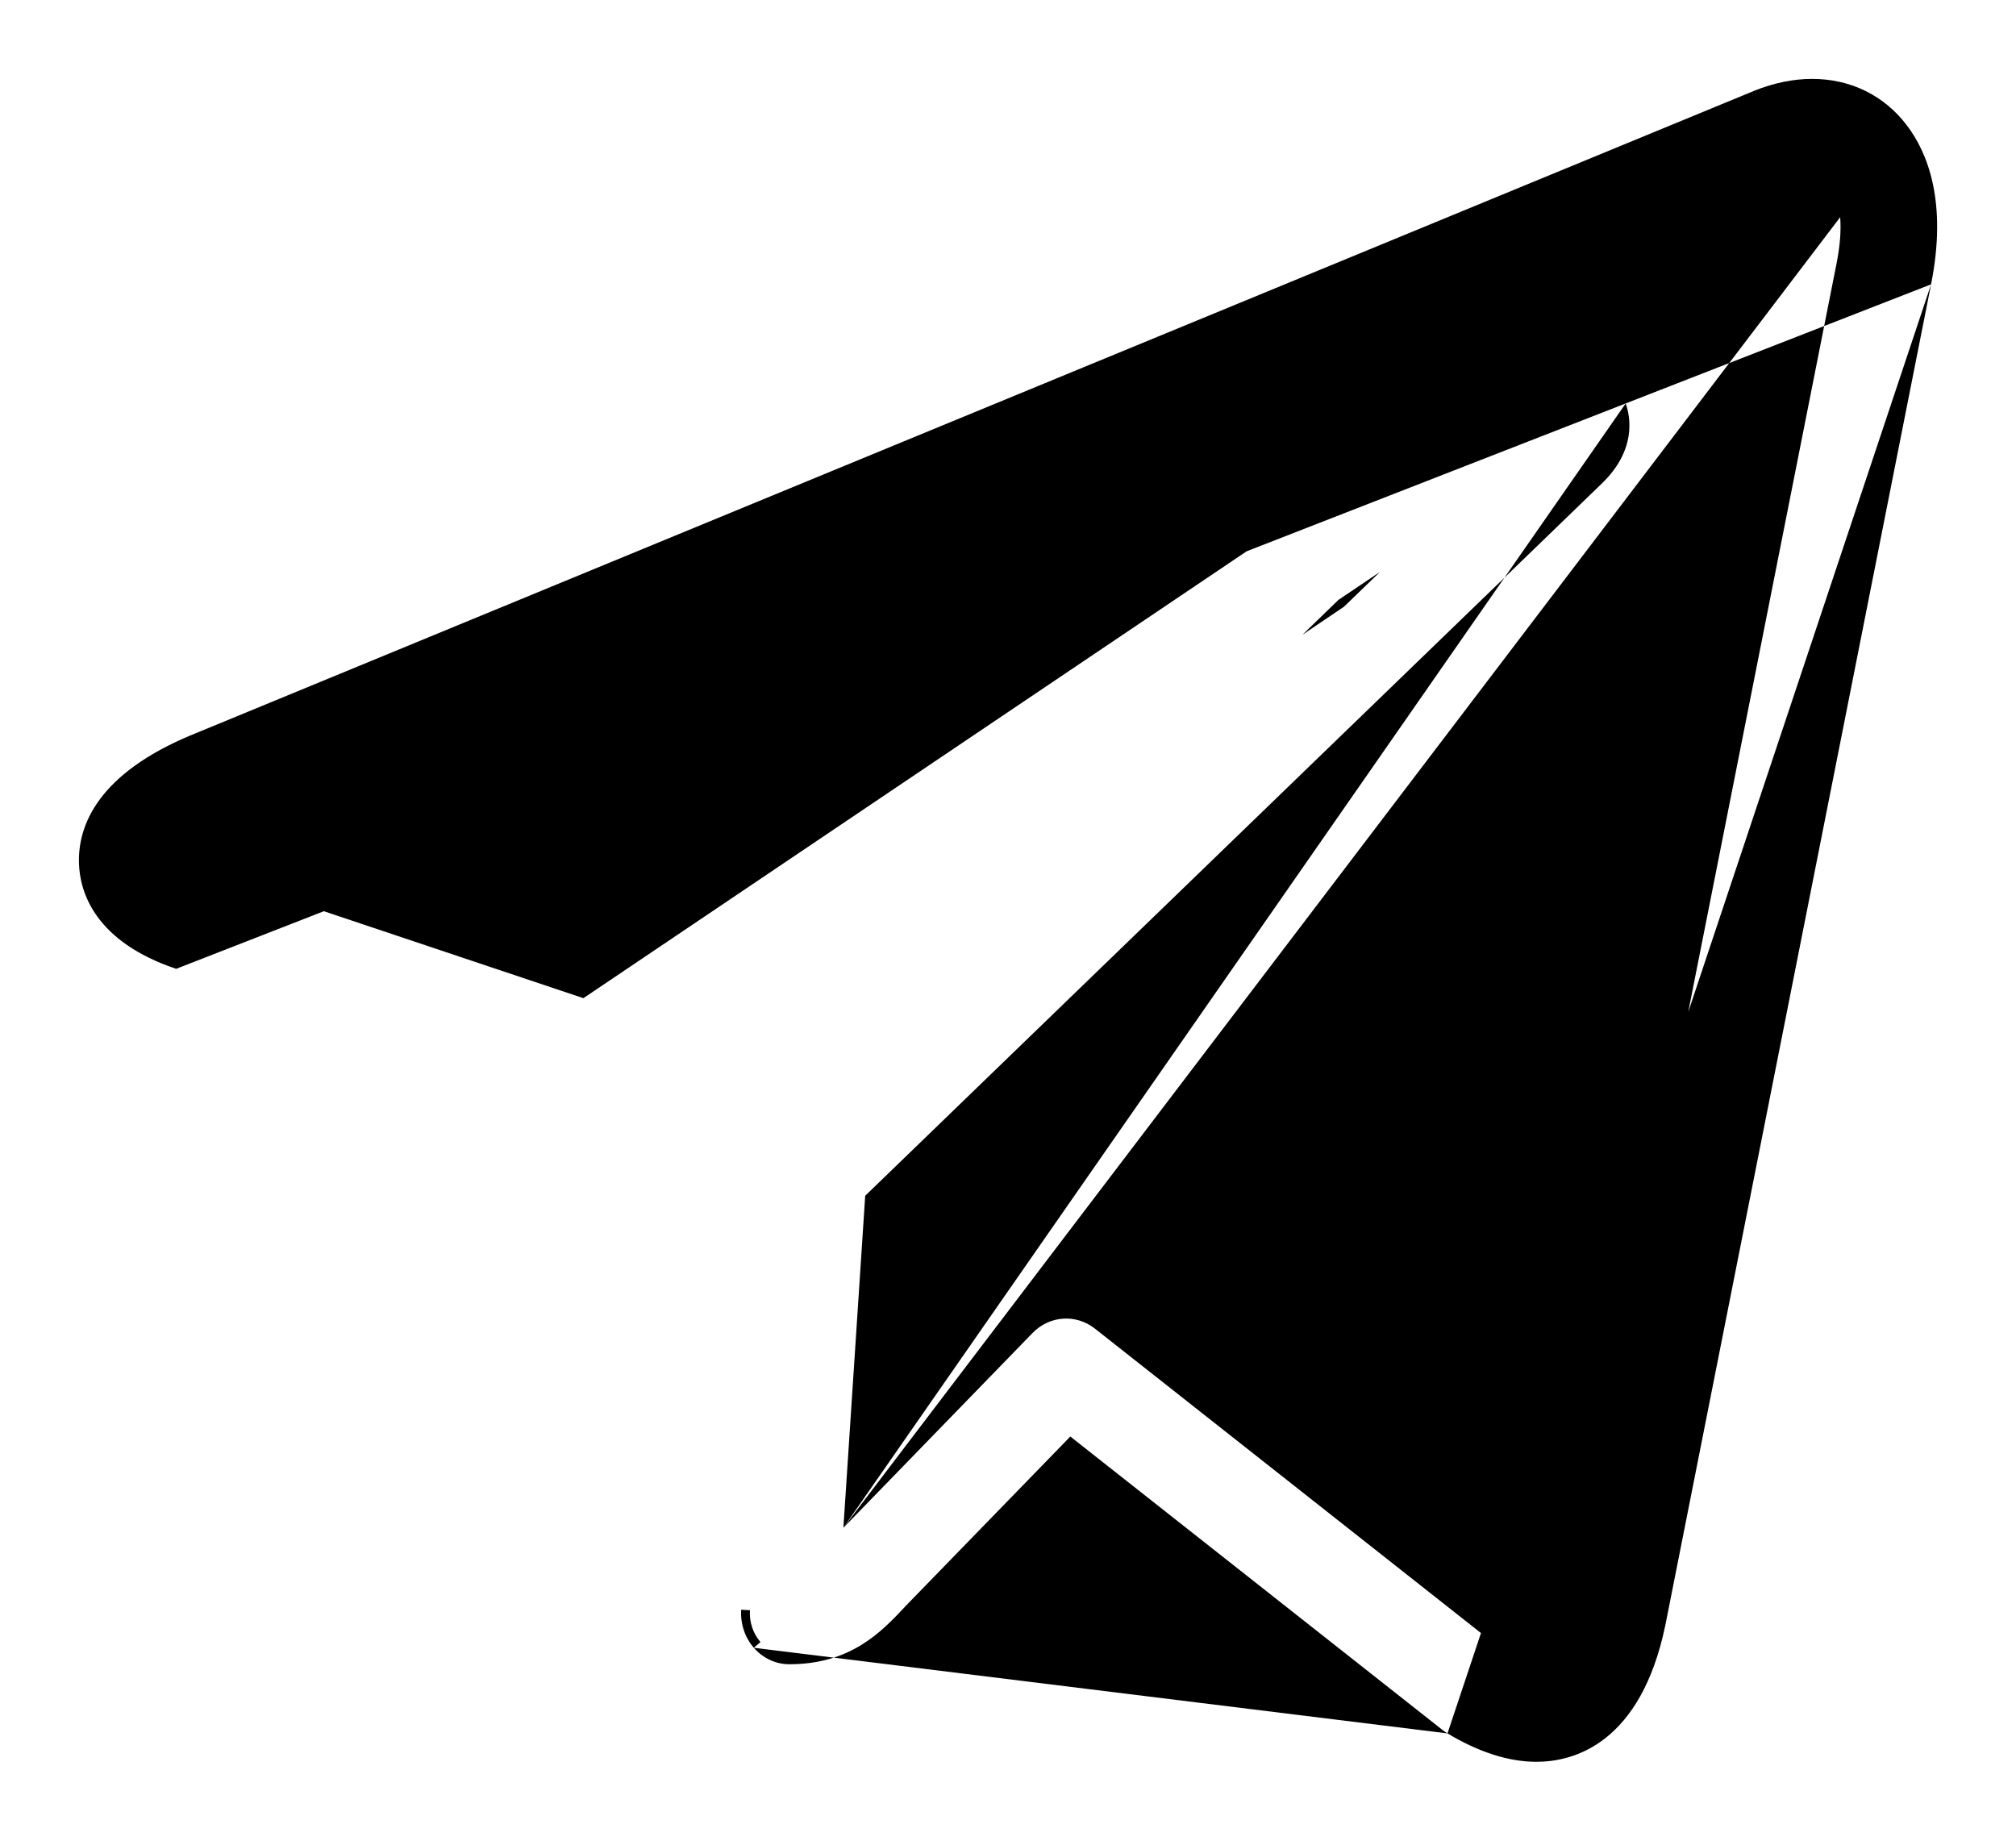
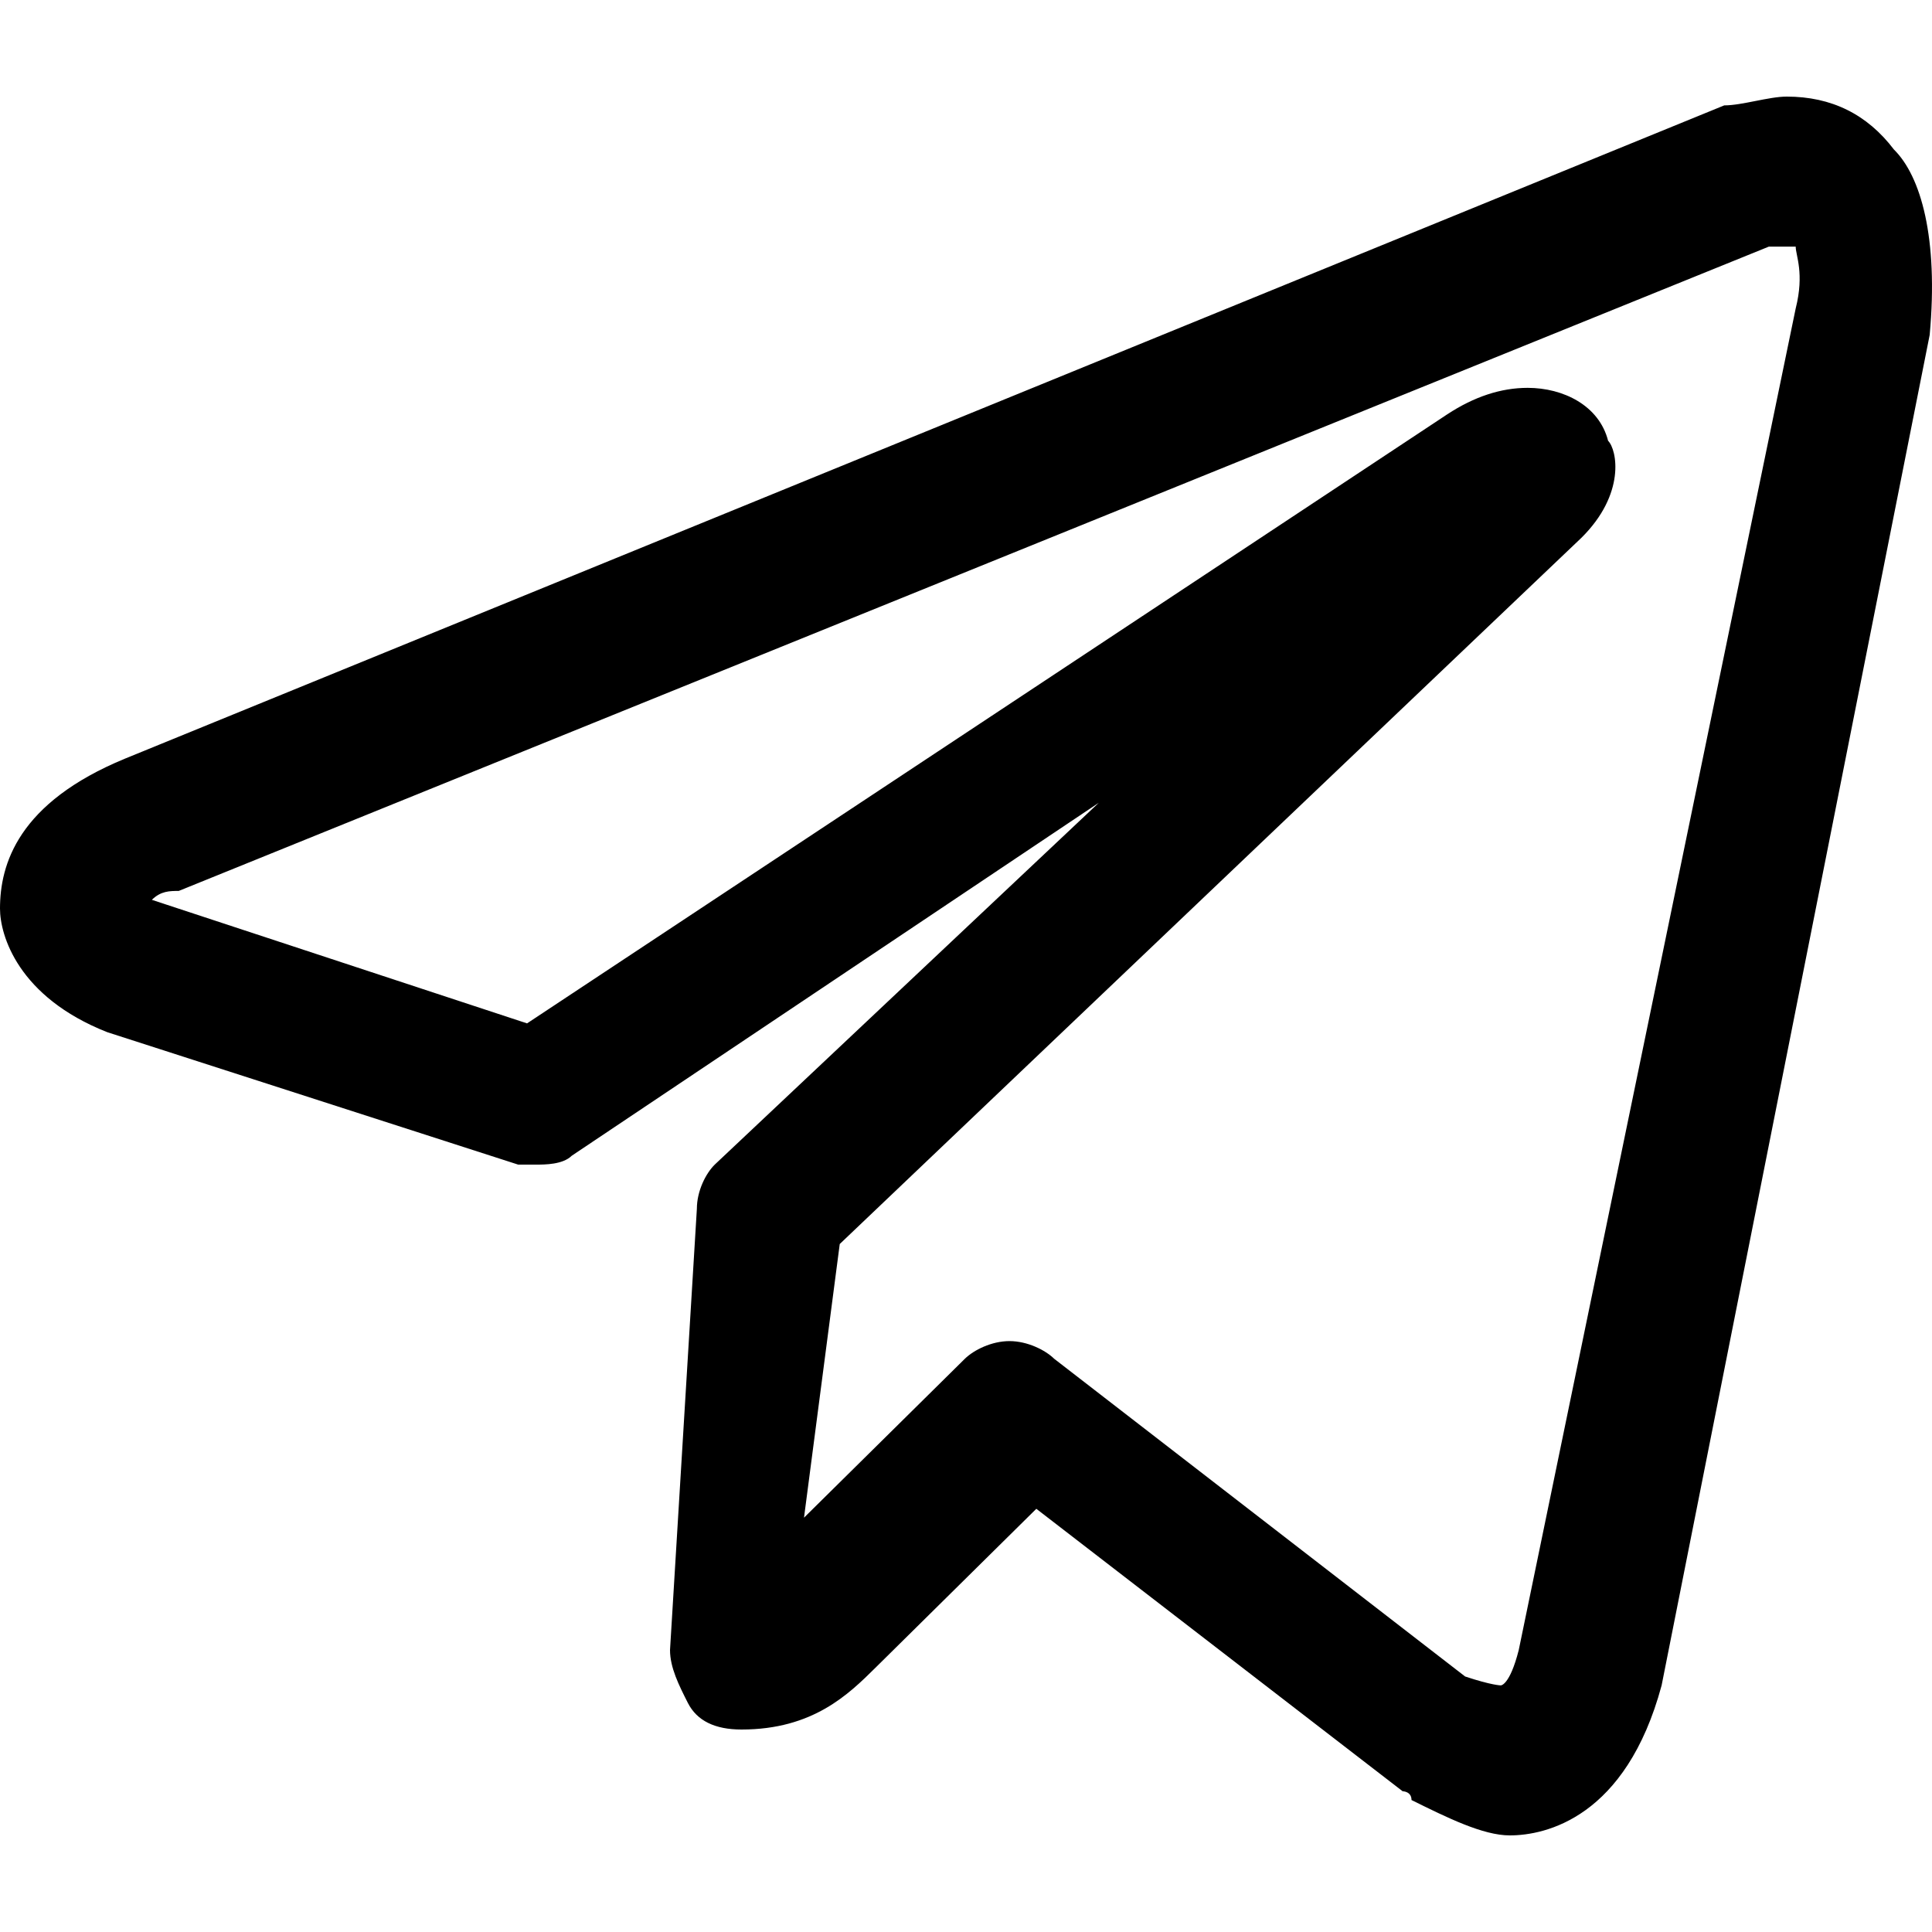
- <svg xmlns="http://www.w3.org/2000/svg" width="23" height="21" viewBox="0 0 23 21">
-   <path d="M16.514 19.776L16.514 19.776C16.494 19.764 16.474 19.75 16.456 19.736L16.456 19.736L12.211 16.389L10.322 18.333C10.322 18.333 10.322 18.333 10.322 18.334C10.059 18.614 9.709 18.987 9.005 18.987C8.85 18.987 8.704 18.918 8.6 18.799M16.514 19.776L8.676 18.734M16.514 19.776C16.867 19.988 17.209 20.1 17.528 20.1C17.742 20.1 18.041 20.049 18.323 19.824C18.605 19.599 18.858 19.21 18.996 18.557L18.996 18.557L18.997 18.554L18.998 18.549L18.998 18.549L22.031 3.244L16.514 19.776ZM8.6 18.799L8.676 18.734M8.6 18.799C8.6 18.799 8.6 18.799 8.6 18.799L8.676 18.734M8.6 18.799C8.497 18.681 8.446 18.523 8.456 18.365L8.556 18.371C8.547 18.505 8.591 18.636 8.676 18.734M2.01 11.053C1.553 10.9 1.276 10.684 1.112 10.459C0.949 10.235 0.906 10.01 0.901 9.851C0.894 9.638 0.946 9.381 1.138 9.121C1.329 8.862 1.654 8.607 2.18 8.387L2.181 8.387L20.013 1.036L20.014 1.035L20.014 1.035C20.238 0.946 20.459 0.9 20.674 0.9C21.112 0.9 21.498 1.089 21.757 1.433C21.993 1.744 22.218 2.307 22.031 3.244L2.01 11.053ZM2.01 11.053L2.01 11.053L2.042 10.958L2.01 11.053ZM9.622 17.43L11.78 15.208C11.973 15.009 12.275 14.987 12.493 15.159L12.493 15.159L17.085 18.78C17.315 18.913 17.458 18.936 17.528 18.936H17.53C17.562 18.936 17.615 18.936 17.679 18.875C17.751 18.806 17.847 18.652 17.921 18.306C17.921 18.305 17.921 18.305 17.921 18.305L20.953 3.005L20.953 3.004C20.993 2.803 21.006 2.624 20.994 2.478L9.622 17.43ZM9.622 17.43L9.871 13.642L18.271 5.52C18.271 5.52 18.271 5.52 18.271 5.52C18.468 5.332 18.553 5.142 18.58 4.976C18.606 4.811 18.574 4.678 18.547 4.603L9.622 17.43ZM15.333 6.922L15.745 6.524L15.27 6.844L14.859 7.242L15.333 6.922ZM7.031 12.516L6.975 12.433L7.031 12.516C7.031 12.516 7.031 12.516 7.031 12.516ZM20.674 2.064C20.782 2.064 20.852 2.1 20.897 2.16L18.547 4.603C18.44 4.302 18.155 4.121 17.819 4.121C17.558 4.121 17.276 4.224 17.022 4.404C17.022 4.404 17.022 4.404 17.021 4.404L6.656 11.388L2.343 9.943L2.343 9.943C2.188 9.891 2.094 9.837 2.041 9.799C2.063 9.776 2.093 9.748 2.135 9.716C2.227 9.646 2.37 9.56 2.583 9.47C2.583 9.47 2.583 9.47 2.584 9.47L20.409 2.122C20.409 2.122 20.409 2.122 20.409 2.122C20.508 2.082 20.597 2.064 20.674 2.064Z" />
+ <svg xmlns="http://www.w3.org/2000/svg" width="20" height="20" viewBox="0 0 20 20">
+   <path d="M19.606 1.548C19.329 1.183 18.959 1 18.496 1C18.311 1 18.034 1.091 17.849 1.091L1.295 7.853C0.185 8.31 0 8.949 0 9.406C0 9.68 0.185 10.32 1.11 10.685L5.364 12.056C5.456 12.056 5.549 12.056 5.549 12.056C5.641 12.056 5.826 12.056 5.919 11.964L11.375 8.31L7.399 12.056C7.306 12.147 7.214 12.33 7.214 12.513L6.936 17.081C6.936 17.264 7.029 17.447 7.121 17.629C7.214 17.812 7.399 17.904 7.676 17.904C8.416 17.904 8.786 17.538 9.063 17.264L10.728 15.619L14.52 18.543C14.52 18.543 14.612 18.543 14.612 18.634C14.982 18.817 15.352 19 15.629 19C15.999 19 16.832 18.817 17.201 17.447L19.976 3.467C20.068 2.462 19.884 1.822 19.606 1.548ZM15.722 17.081C15.629 17.447 15.537 17.447 15.537 17.447C15.537 17.447 15.444 17.447 15.167 17.355L10.913 14.066C10.82 13.975 10.635 13.883 10.45 13.883C10.265 13.883 10.081 13.975 9.988 14.066L8.323 15.711L8.693 12.878L16.369 5.569C16.832 5.112 16.739 4.655 16.647 4.563C16.554 4.198 16.184 4.015 15.814 4.015C15.537 4.015 15.259 4.107 14.982 4.289L5.456 10.594L1.572 9.315C1.665 9.223 1.757 9.223 1.85 9.223L18.311 2.553C18.404 2.553 18.404 2.553 18.496 2.553C18.589 2.553 18.589 2.553 18.589 2.553C18.589 2.645 18.681 2.827 18.589 3.193L15.722 17.081Z" />
</svg>
